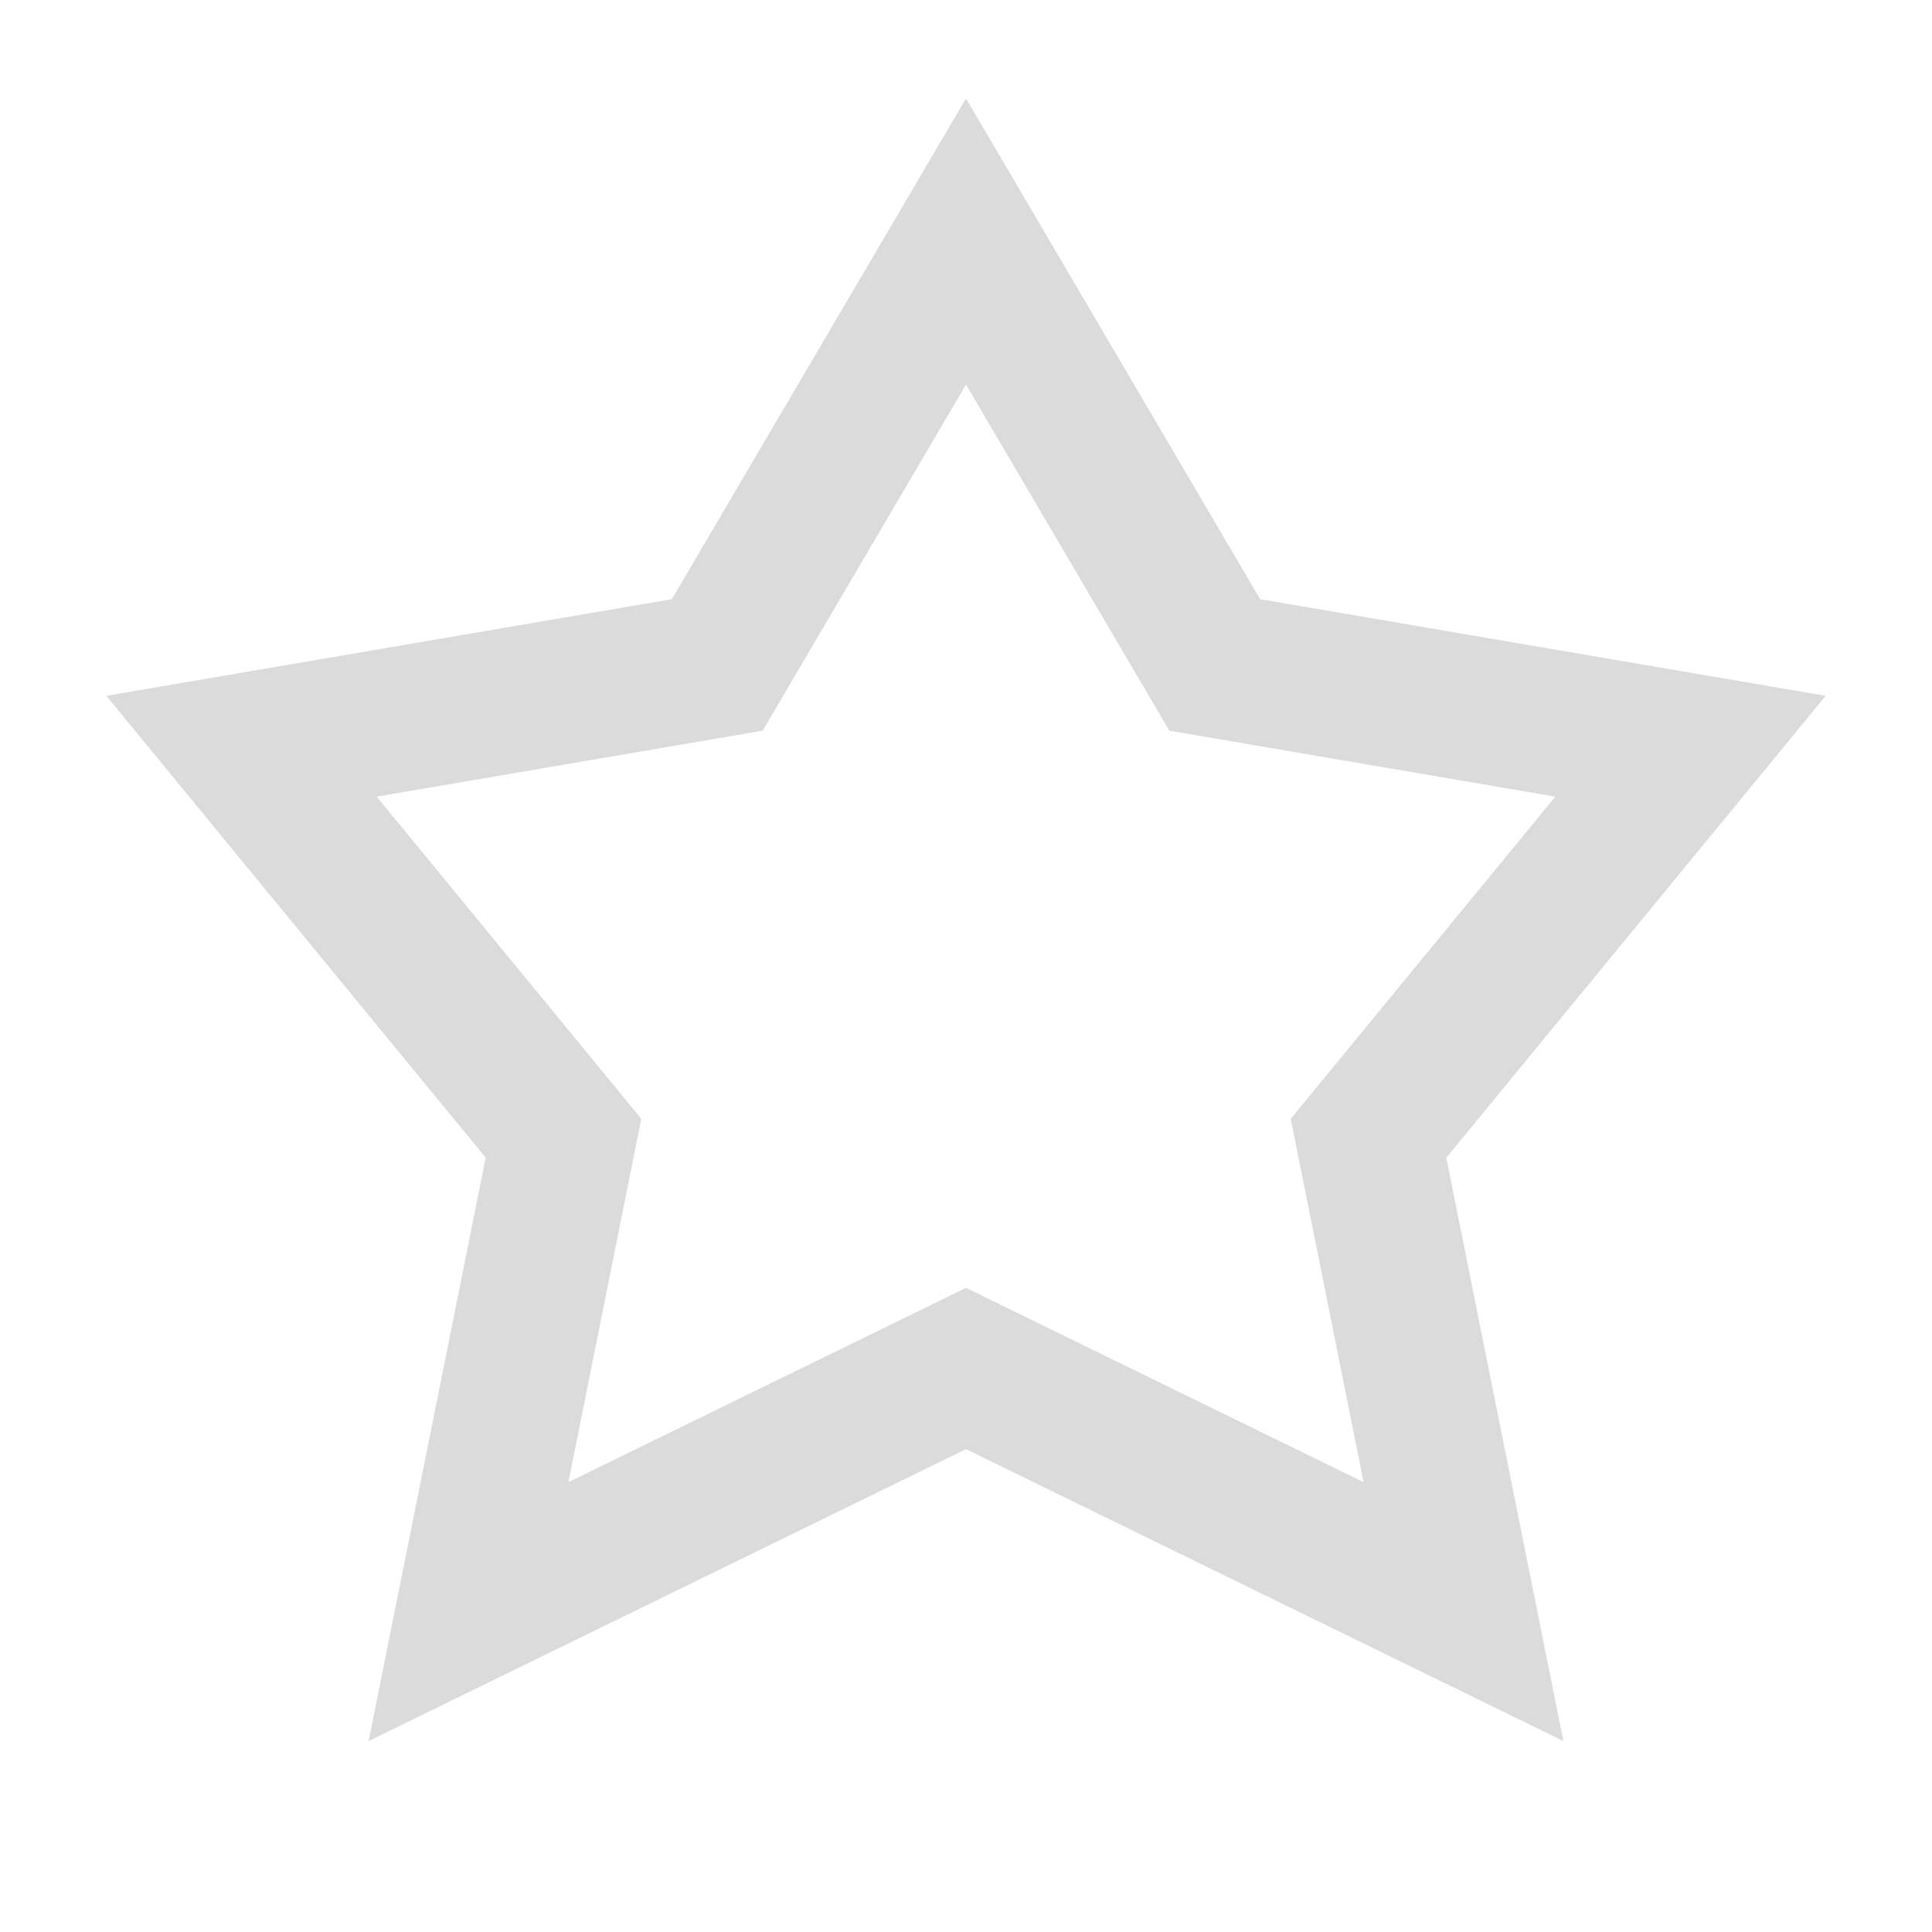
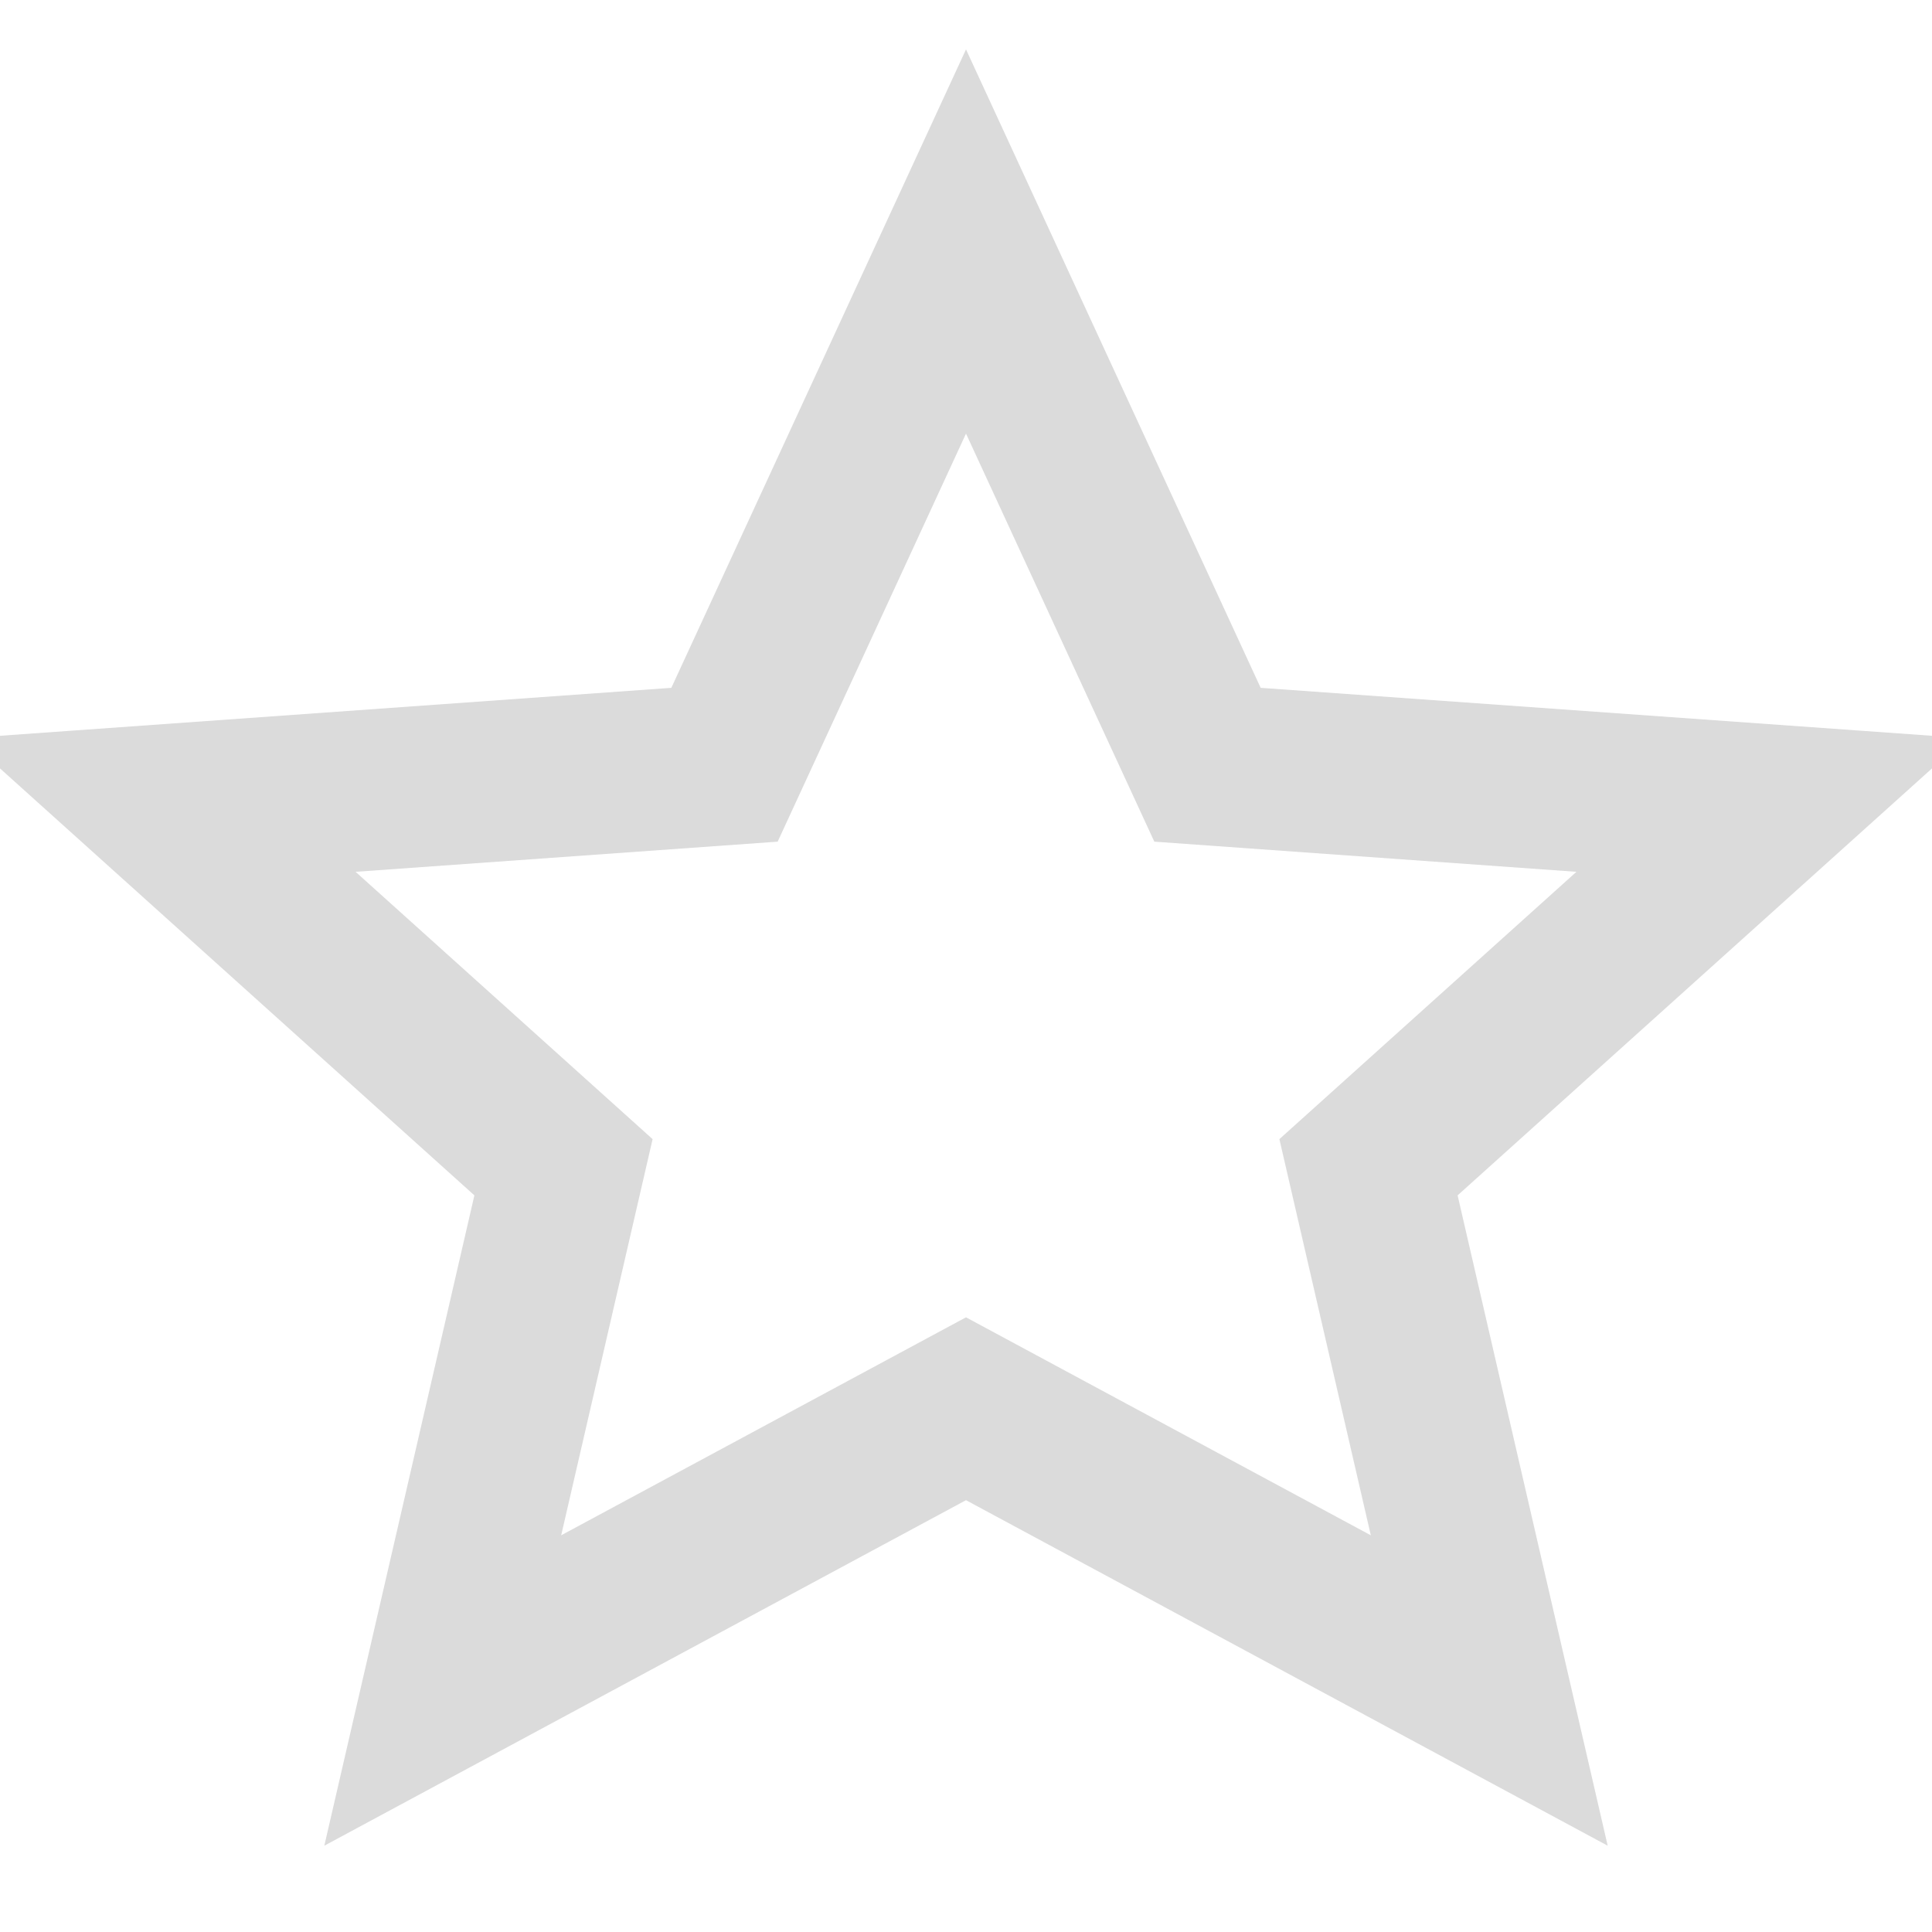
<svg xmlns="http://www.w3.org/2000/svg" width="24" height="24" viewBox="0 0 24 24" fill="none">
-   <polygon points="12,3 15.09,8.26 21,9.27 17,14.14 18.18,20.02 12,17 5.82,20.02 7,14.14 3,9.27 8.91,8.26" stroke="#bdbdbd" stroke-width="1.8" fill="none" opacity="0.55" />
+   <polygon points="12,3 15,9.5 22,10 17,14.5 18.5,21 12,17.5 5.5,21 7,14.5 2,10 9,9.5" stroke="#bdbdbd" stroke-width="2" fill="none" opacity="0.55" />
</svg>
